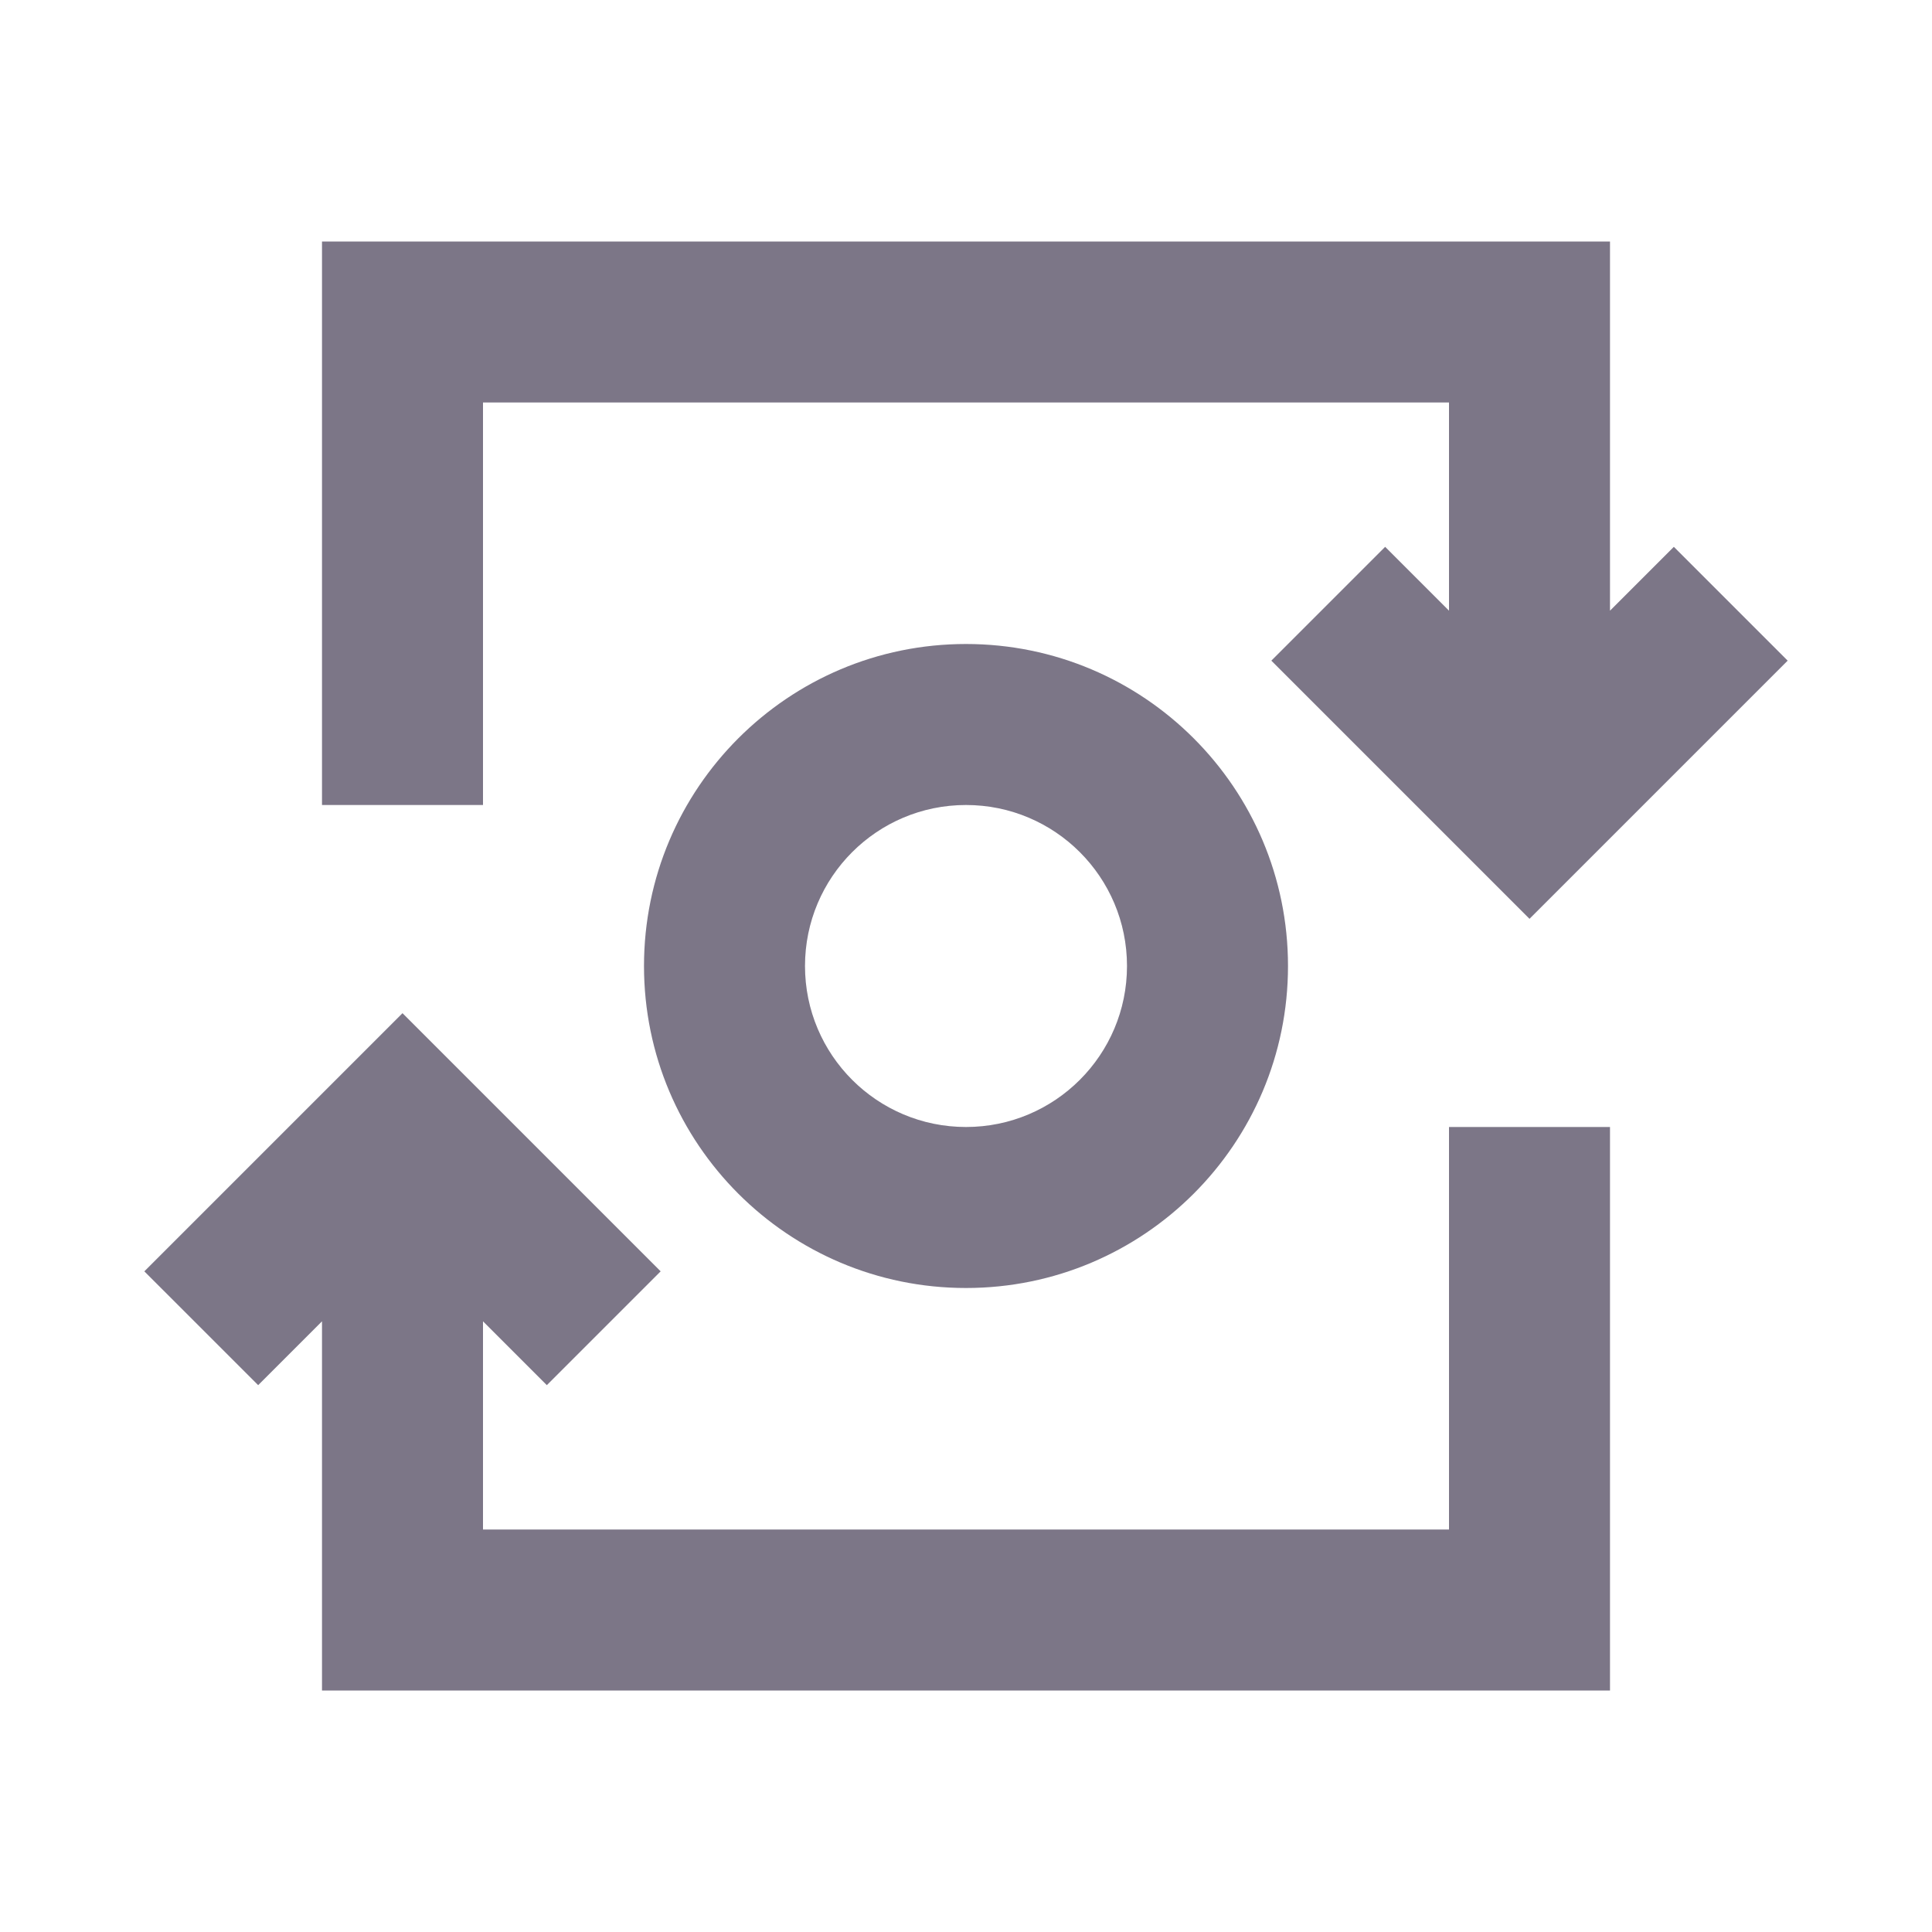
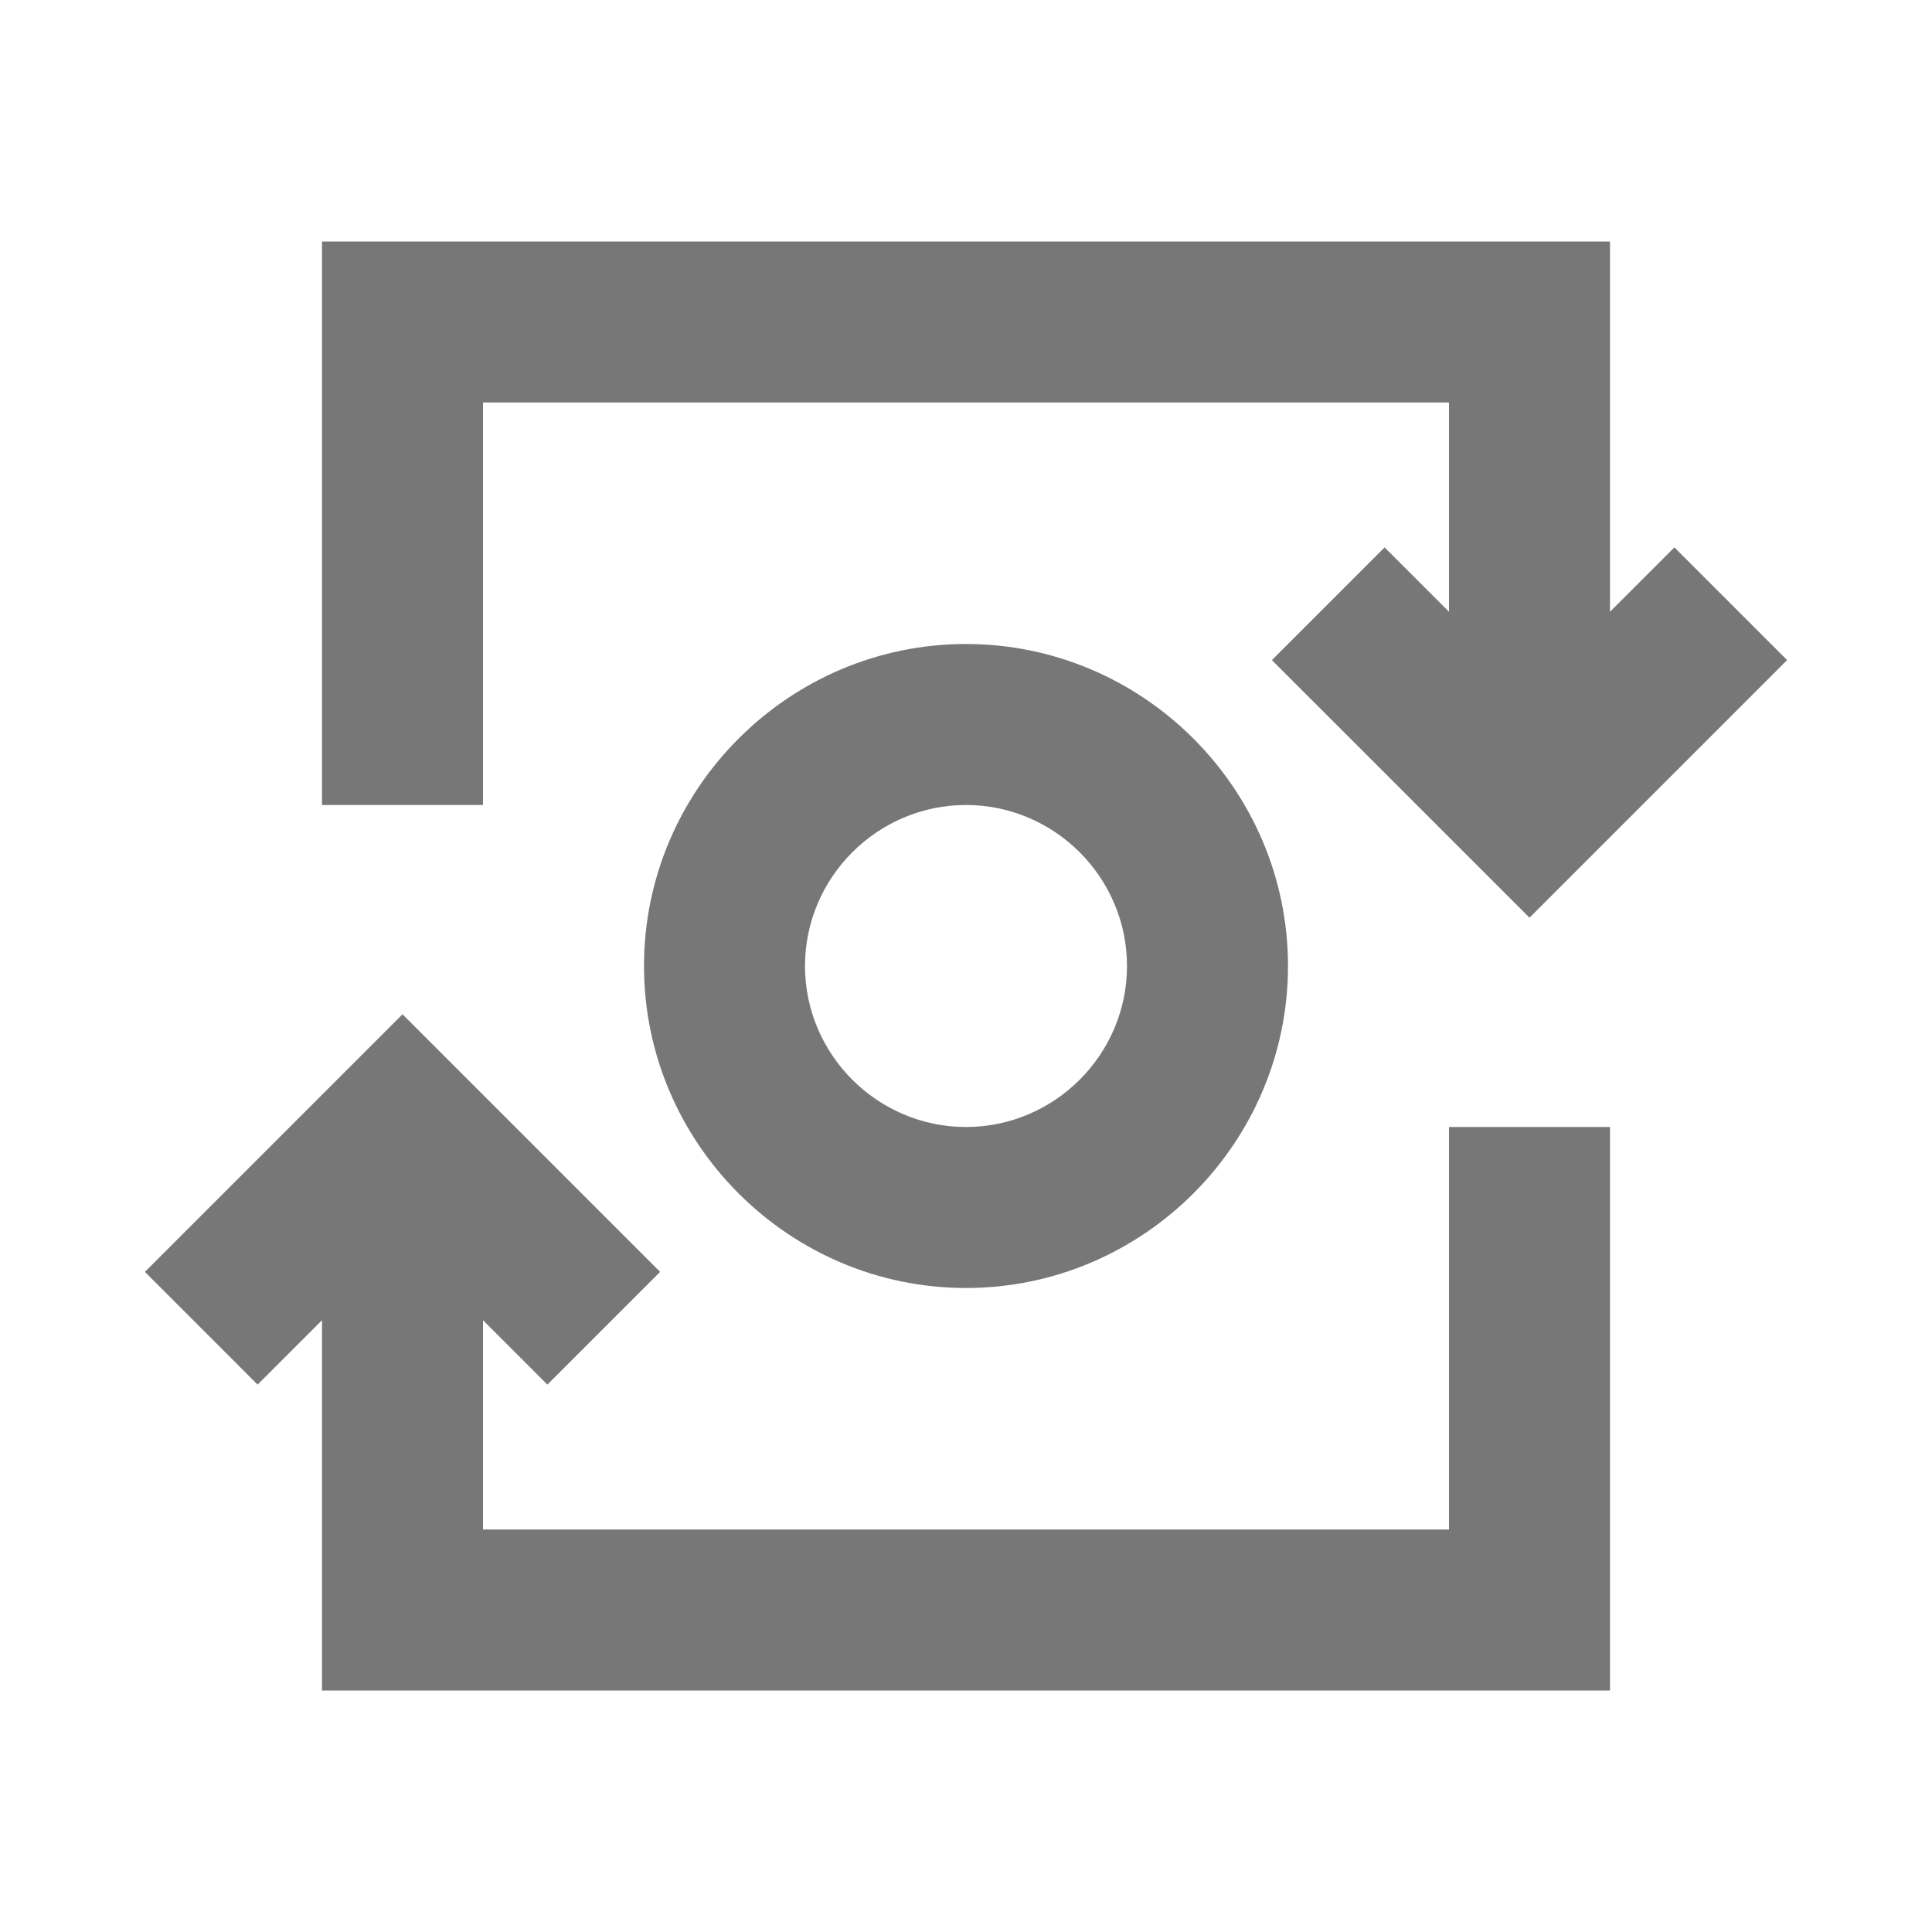
- <svg xmlns="http://www.w3.org/2000/svg" id="ic_mint_on" width="24" height="24" viewBox="0 0 24 24" shape-rendering="geometricPrecision">
-   <defs>
-     <style type="text/css">
-             .cls-1{fill:#7c7687}.cls-2{fill:none}
-         </style>
-   </defs>
-   <g id="Group_9004" data-name="Group 9004">
-     <path id="Path_18964" d="M6 5h12v2.586l-.793-.793-1.414 1.414L19 11.414l3.207-3.207-1.414-1.414-.793.793V3H4v7h2z" class="cls-1" data-name="Path 18964" />
-     <path id="Path_18965" d="M12 8a4 4 0 1 0 4 4 4 4 0 0 0-4-4zm0 6a2 2 0 1 1 2-2 2 2 0 0 1-2 2z" class="cls-1" data-name="Path 18965" />
-     <path id="Path_18966" d="M18 19H6v-2.586l.793.793 1.414-1.414L5 12.586l-3.207 3.207 1.414 1.414.793-.793V21h16v-7h-2z" class="cls-1" data-name="Path 18966" />
+ <svg xmlns="http://www.w3.org/2000/svg" version="1.1" id="ic_mint_on" shape-rendering="geometricPrecision" x="0px" y="0px" viewBox="0 0 24 24" style="enable-background:new 0 0 24 24;" xml:space="preserve">
+   <style type="text/css">
+ 	.st0{fill:#777777;}
+ 	.st1{fill:none;}
+ </style>
+   <g id="Group_9004">
+     <path id="Path_18964" class="st0" d="M6,5h12v2.6l-0.8-0.8l-1.4,1.4l3.2,3.2l3.2-3.2l-1.4-1.4L20,7.6V3H4v7h2V5z" />
+     <path id="Path_18965" class="st0" d="M12,8c-2.2,0-4,1.8-4,4s1.8,4,4,4s4-1.8,4-4S14.2,8,12,8z M12,14c-1.1,0-2-0.9-2-2s0.9-2,2-2   s2,0.9,2,2S13.1,14,12,14z" />
+     <path id="Path_18966" class="st0" d="M18,19H6v-2.6l0.8,0.8l1.4-1.4L5,12.6l-3.2,3.2l1.4,1.4L4,16.4V21h16v-7h-2V19z" />
  </g>
-   <path id="Rectangle_4647" d="M0 0h24v24H0z" class="cls-2" data-name="Rectangle 4647" />
+   <path id="Rectangle_4647" class="st1" d="M0,0h24v24H0V0z" />
</svg>
